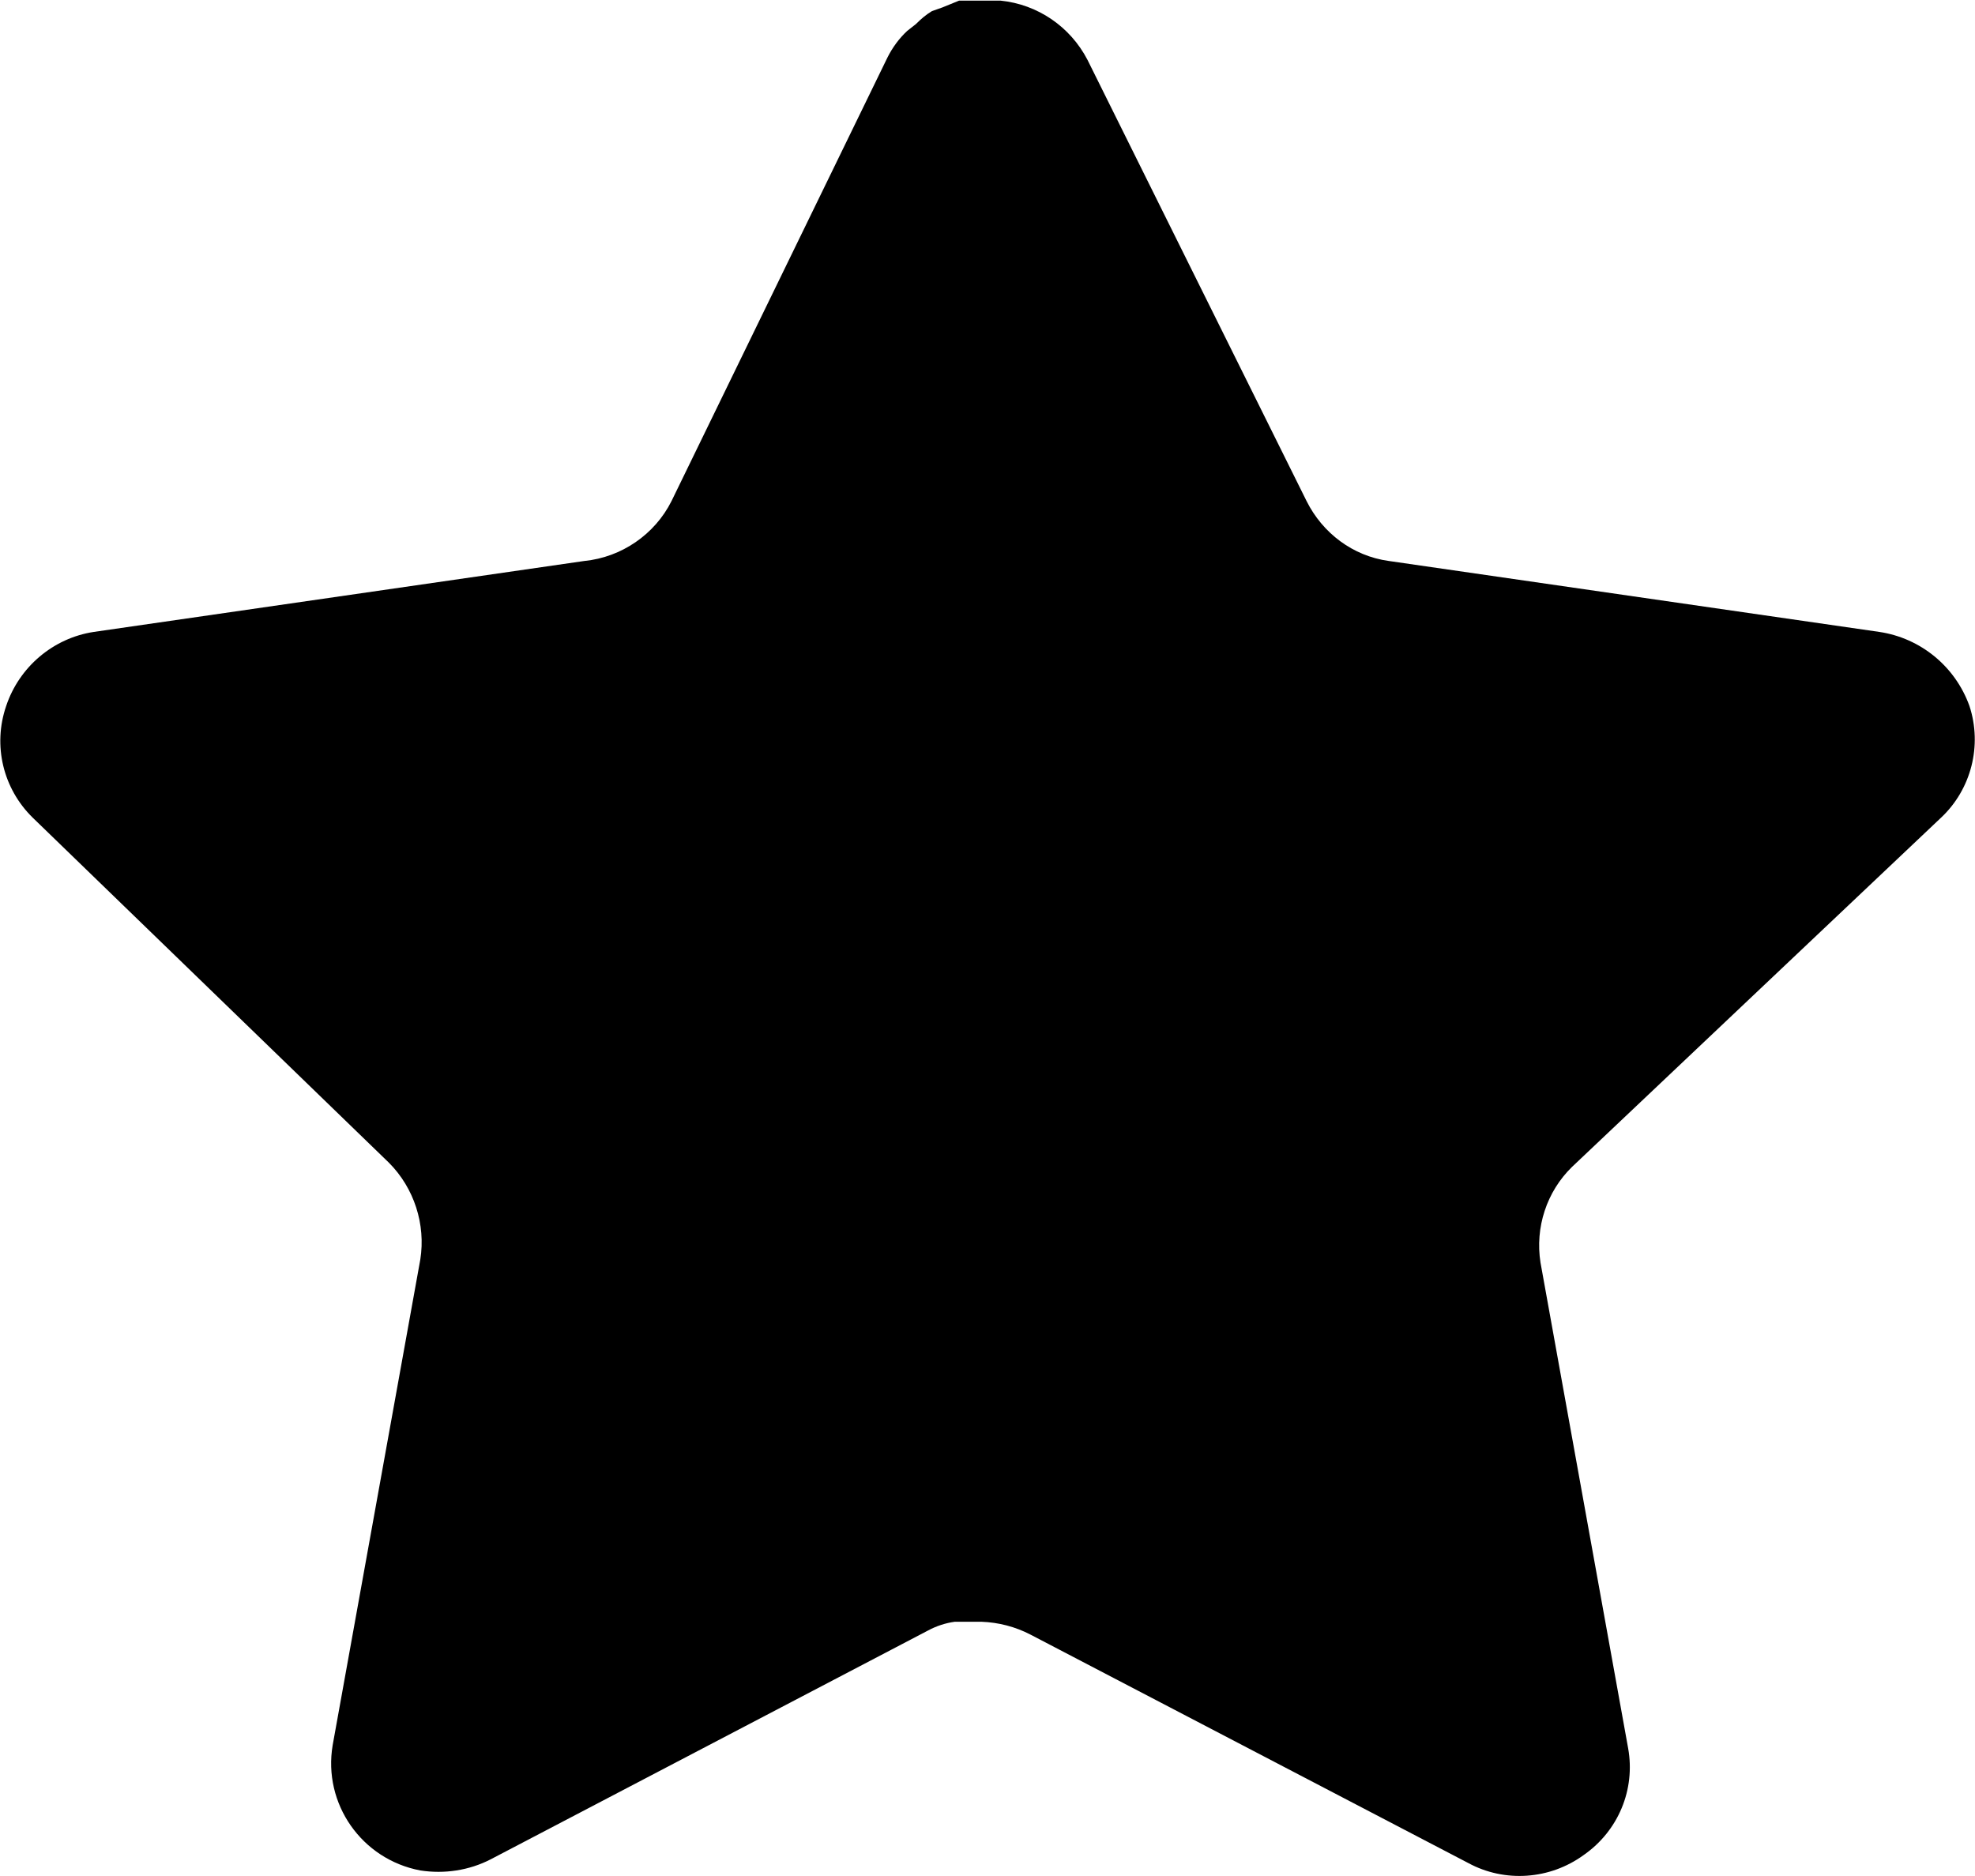
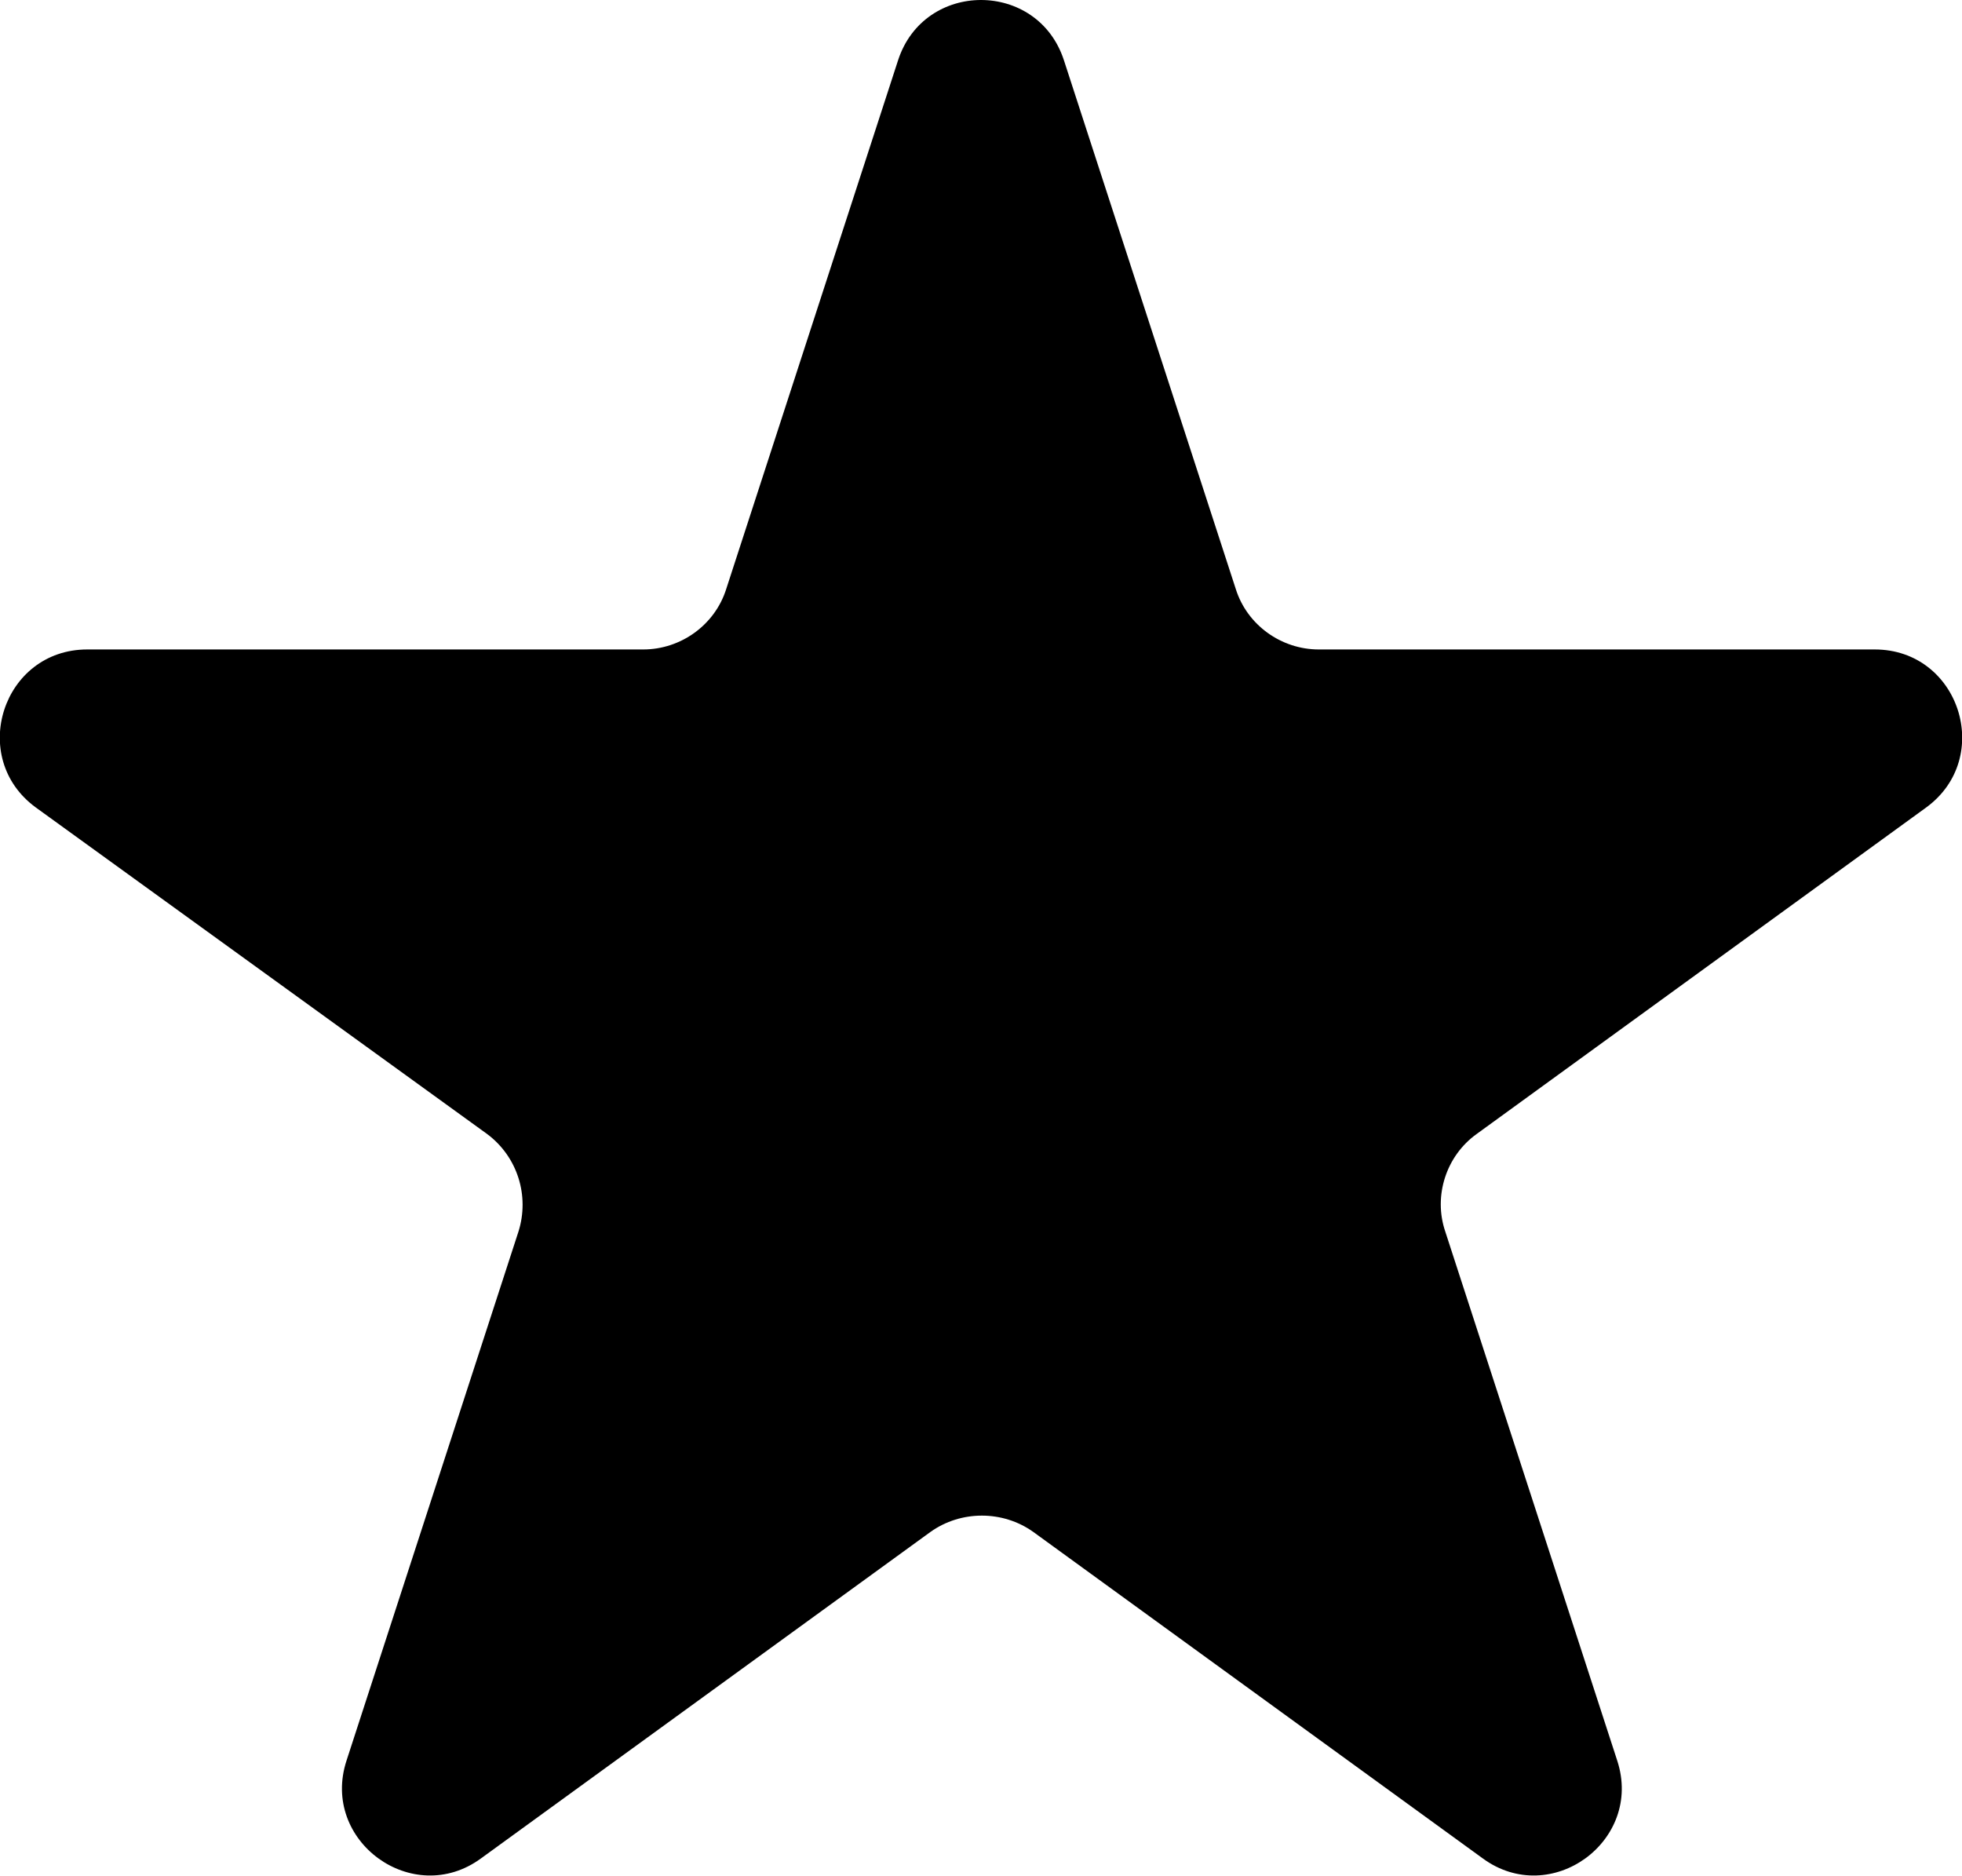
- <svg xmlns="http://www.w3.org/2000/svg" viewBox="0 0 32 30.4">
-   <path d="m25.47,18.91c-.41.4-.6.98-.51,1.55l1.42,7.87c.12.67-.16,1.34-.72,1.73-.55.4-1.28.45-1.87.13l-7.09-3.7c-.25-.13-.52-.2-.8-.21h-.43c-.15.02-.3.07-.43.14l-7.09,3.71c-.35.18-.75.24-1.14.18-.95-.18-1.58-1.08-1.42-2.03l1.42-7.87c.09-.57-.1-1.16-.51-1.57L.53,13.25c-.48-.47-.65-1.17-.43-1.81.21-.63.76-1.1,1.42-1.2l7.95-1.15c.6-.06,1.14-.43,1.41-.97L14.38.93c.08-.16.19-.31.32-.43l.14-.11c.08-.08.16-.15.26-.21l.17-.06.27-.11h.67c.6.06,1.13.42,1.41.96l3.55,7.15c.26.52.75.89,1.33.97l7.95,1.15c.67.1,1.23.56,1.46,1.2.21.64.03,1.35-.46,1.81l-5.98,5.66Z" />
+ <svg xmlns="http://www.w3.org/2000/svg" viewBox="0 0 22.48 21.49">
+   <path d="m10.29.69c.3-.92,1.6-.92,1.9,0l1.97,6.06c.13.41.52.69.95.69h6.37c.97,0,1.37,1.24.59,1.81l-5.15,3.74c-.35.25-.5.71-.36,1.12l1.97,6.06c.3.92-.76,1.69-1.54,1.12l-5.15-3.74c-.35-.25-.83-.25-1.18,0l-5.15,3.74c-.78.57-1.84-.2-1.54-1.12l1.97-6.06c.13-.41-.01-.86-.36-1.12L.41,9.25c-.78-.57-.38-1.81.59-1.81h6.37c.43,0,.82-.28.95-.69,0,0,1.97-6.06,1.97-6.06Z" />
</svg>
